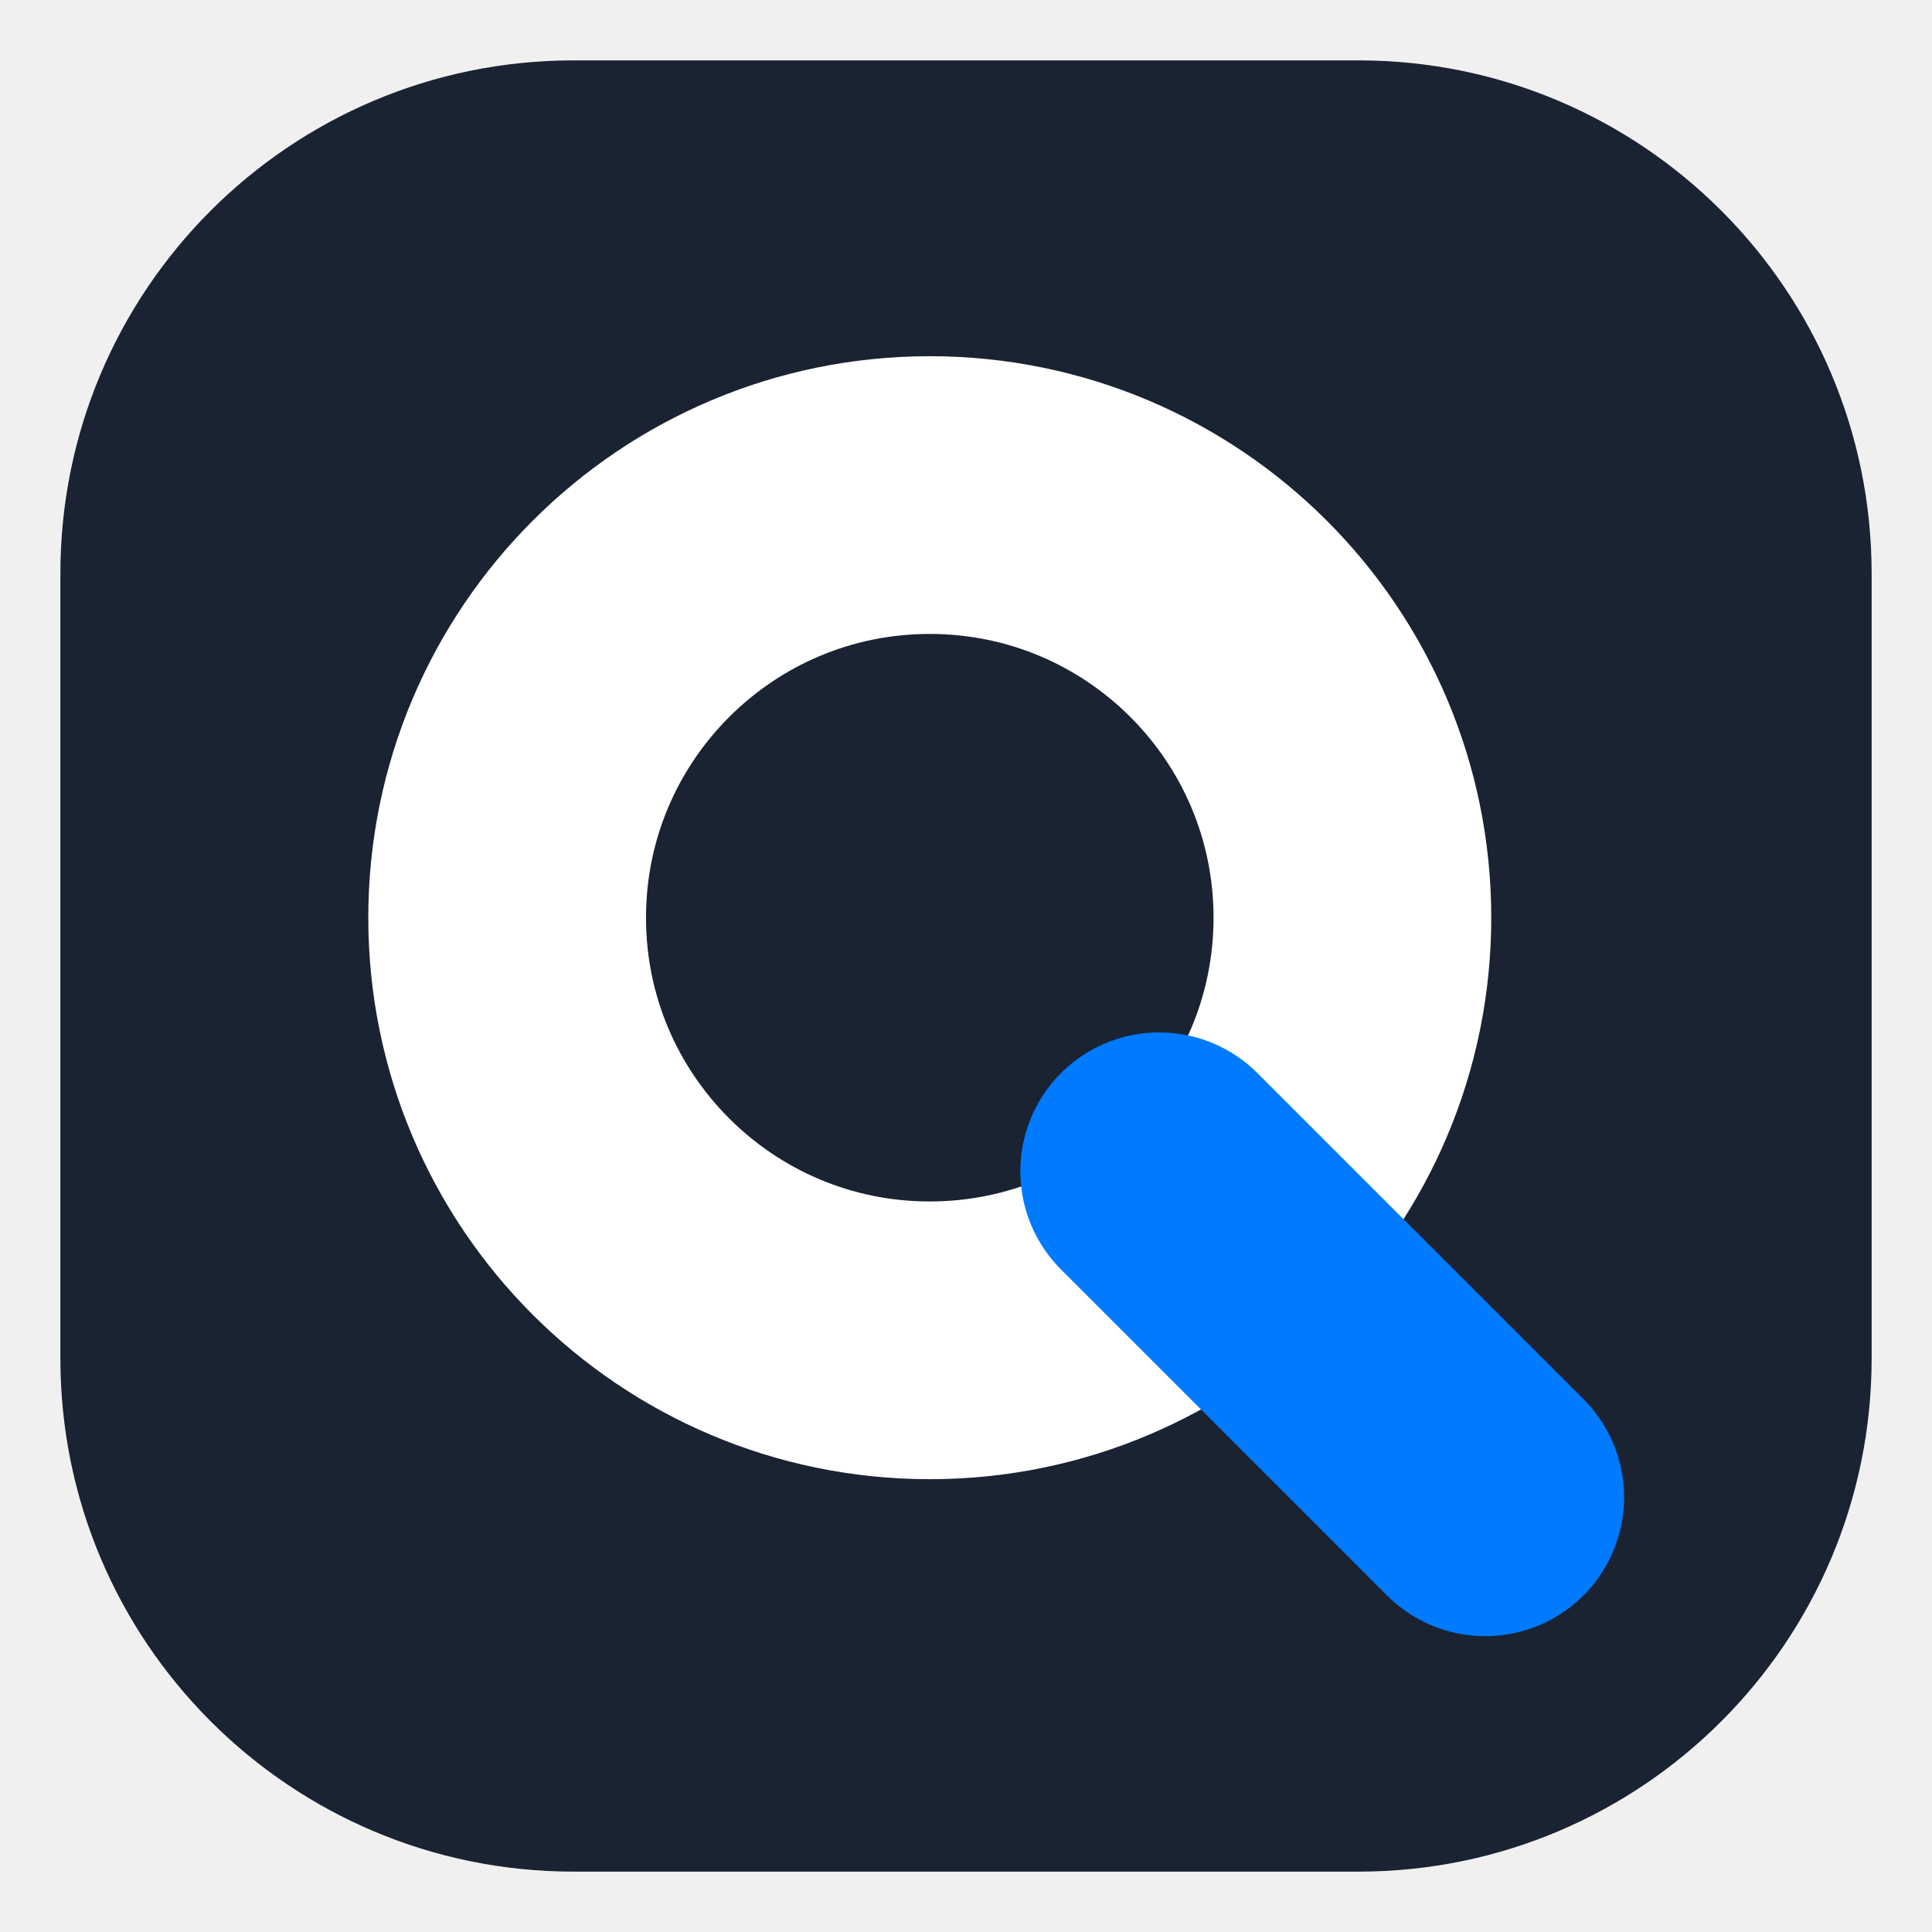
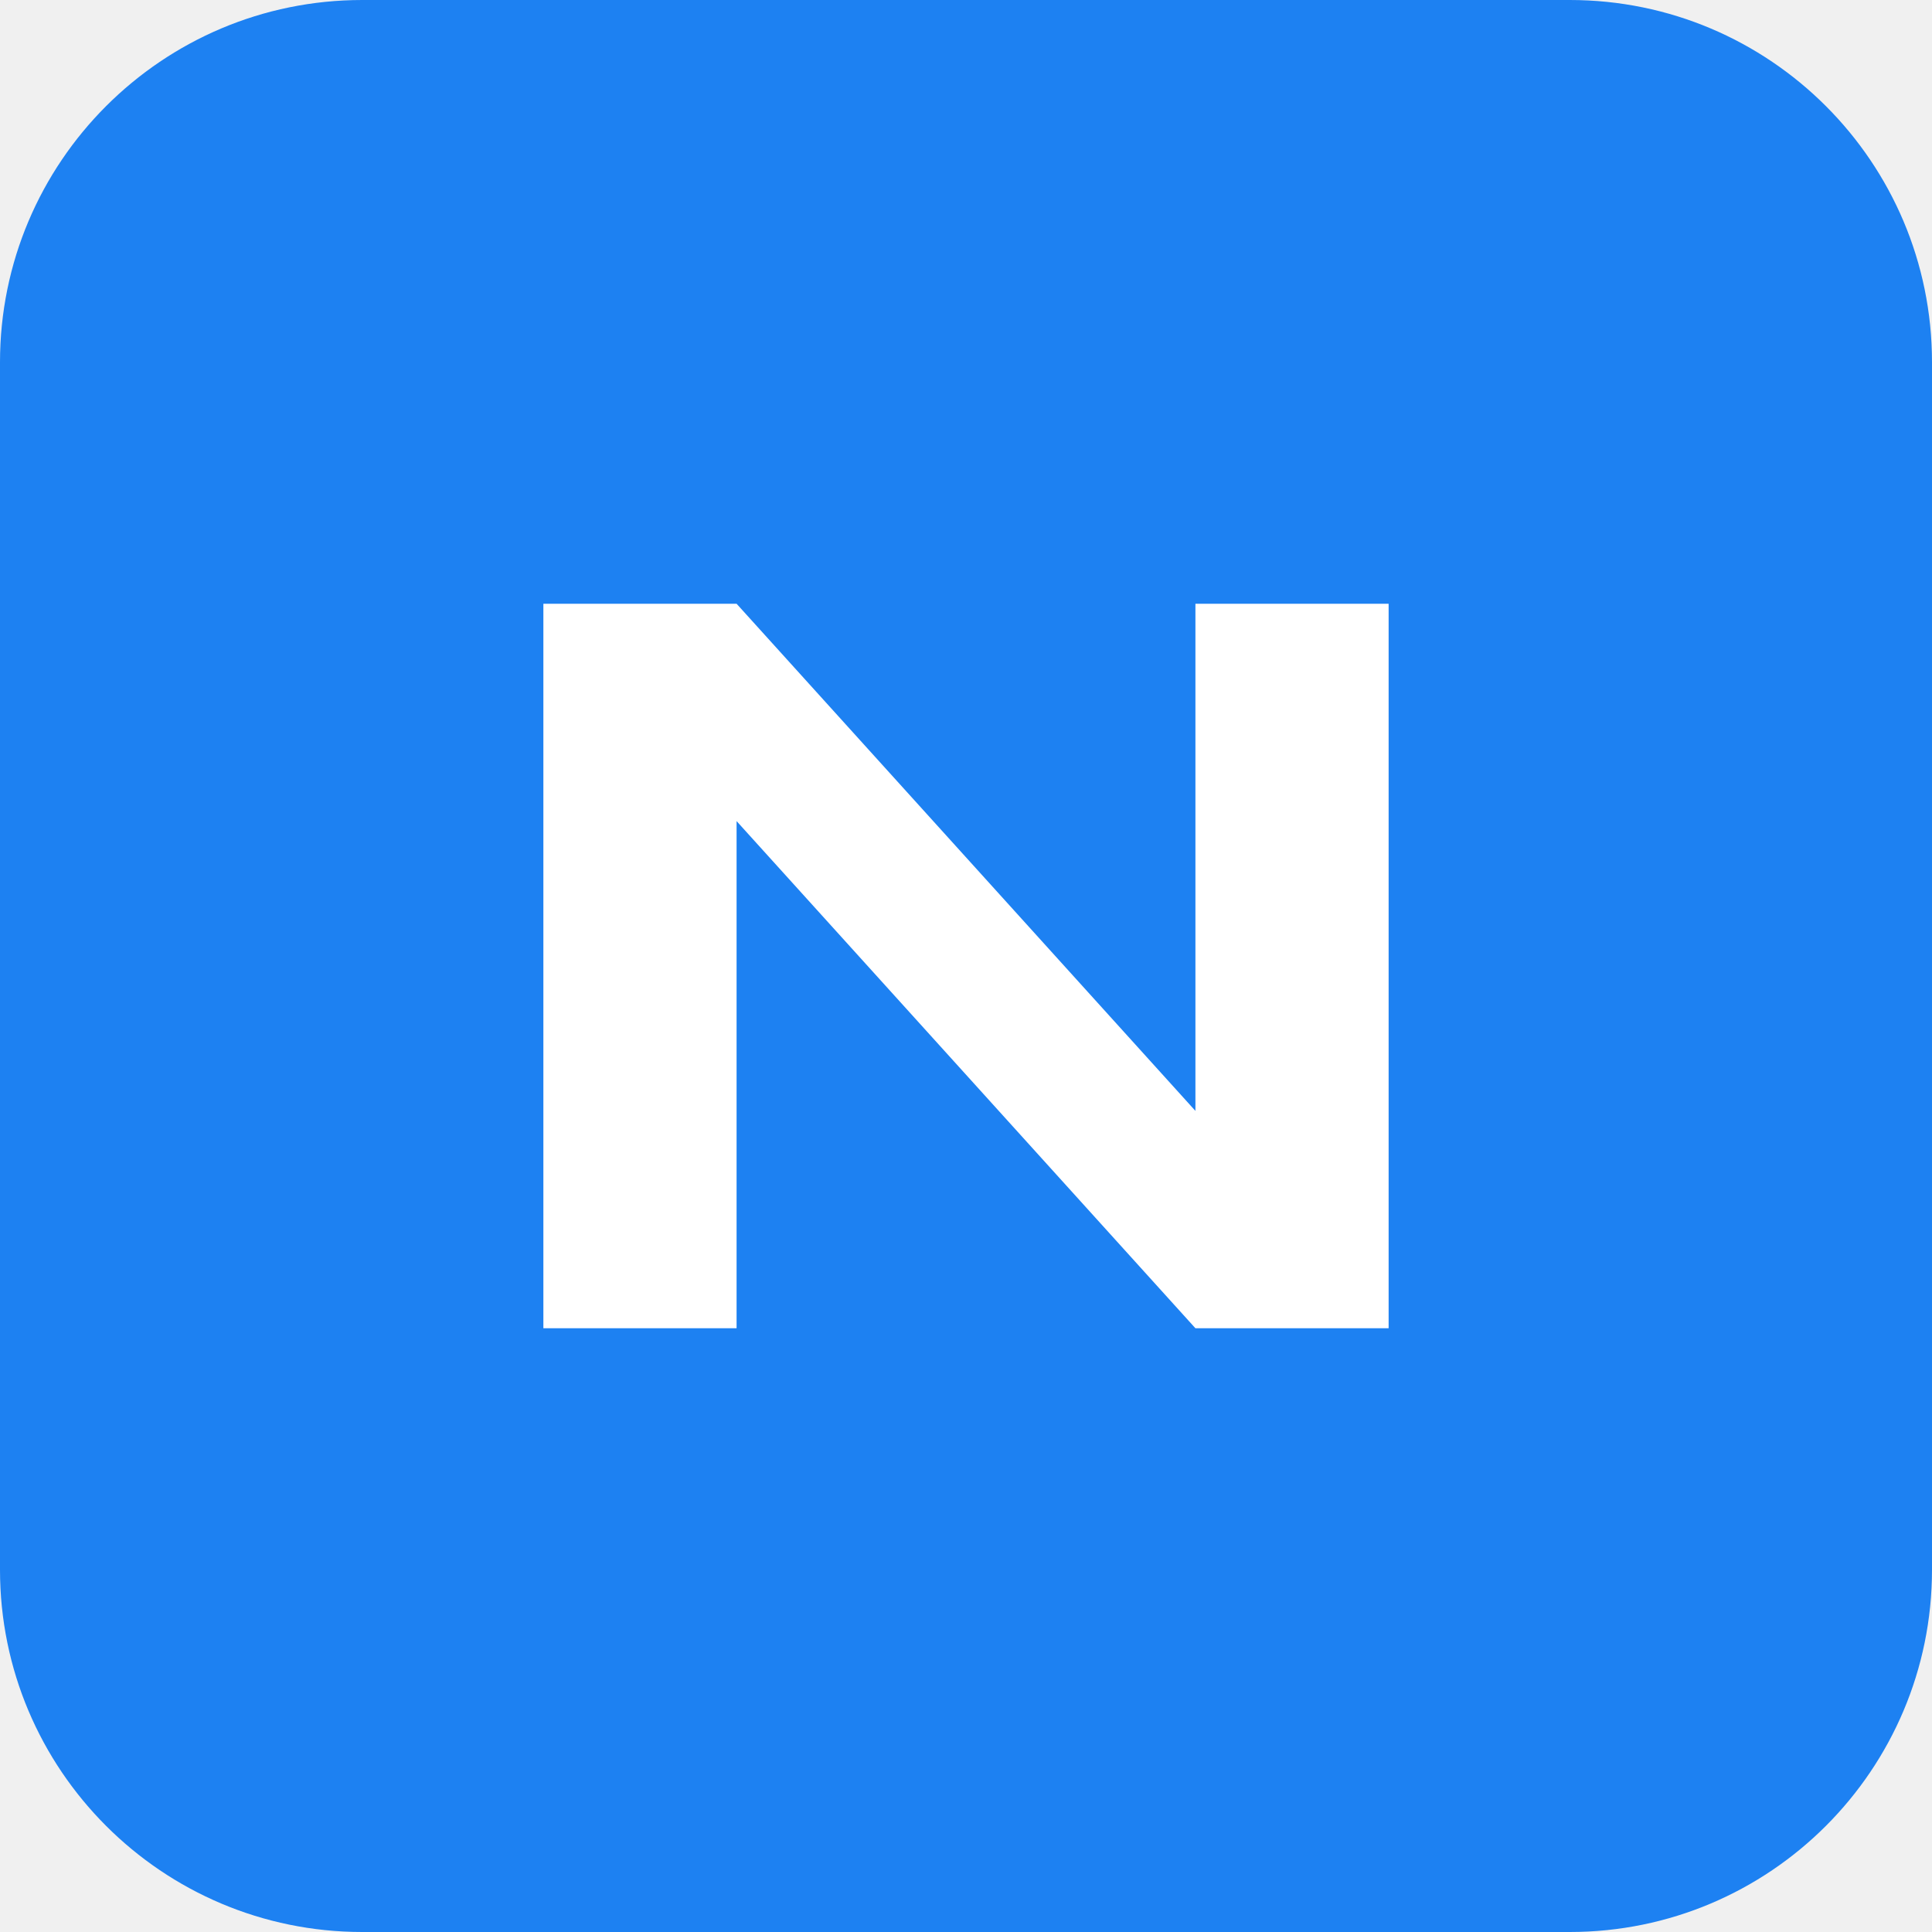
<svg xmlns="http://www.w3.org/2000/svg" viewBox="0 0 32 32" width="32" height="32">
-   <rect x="1" y="1" width="30" height="30" rx="8.5" fill="#1a2332" />
-   <circle cx="15.4" cy="15.2" r="7" fill="none" stroke="#ffffff" stroke-width="4.6" />
-   <line x1="19.2" y1="19.4" x2="24.6" y2="24.8" stroke="#007aff" stroke-width="4.6" stroke-linecap="round" />
+   <rect width="32" height="32" rx="6" fill="#1D81F2" />
+   <path d="M9 22V10h3.2l7.6 8.4V10H23v12h-3.2l-7.6-8.4V22H9z" fill="#fff" />
</svg>
